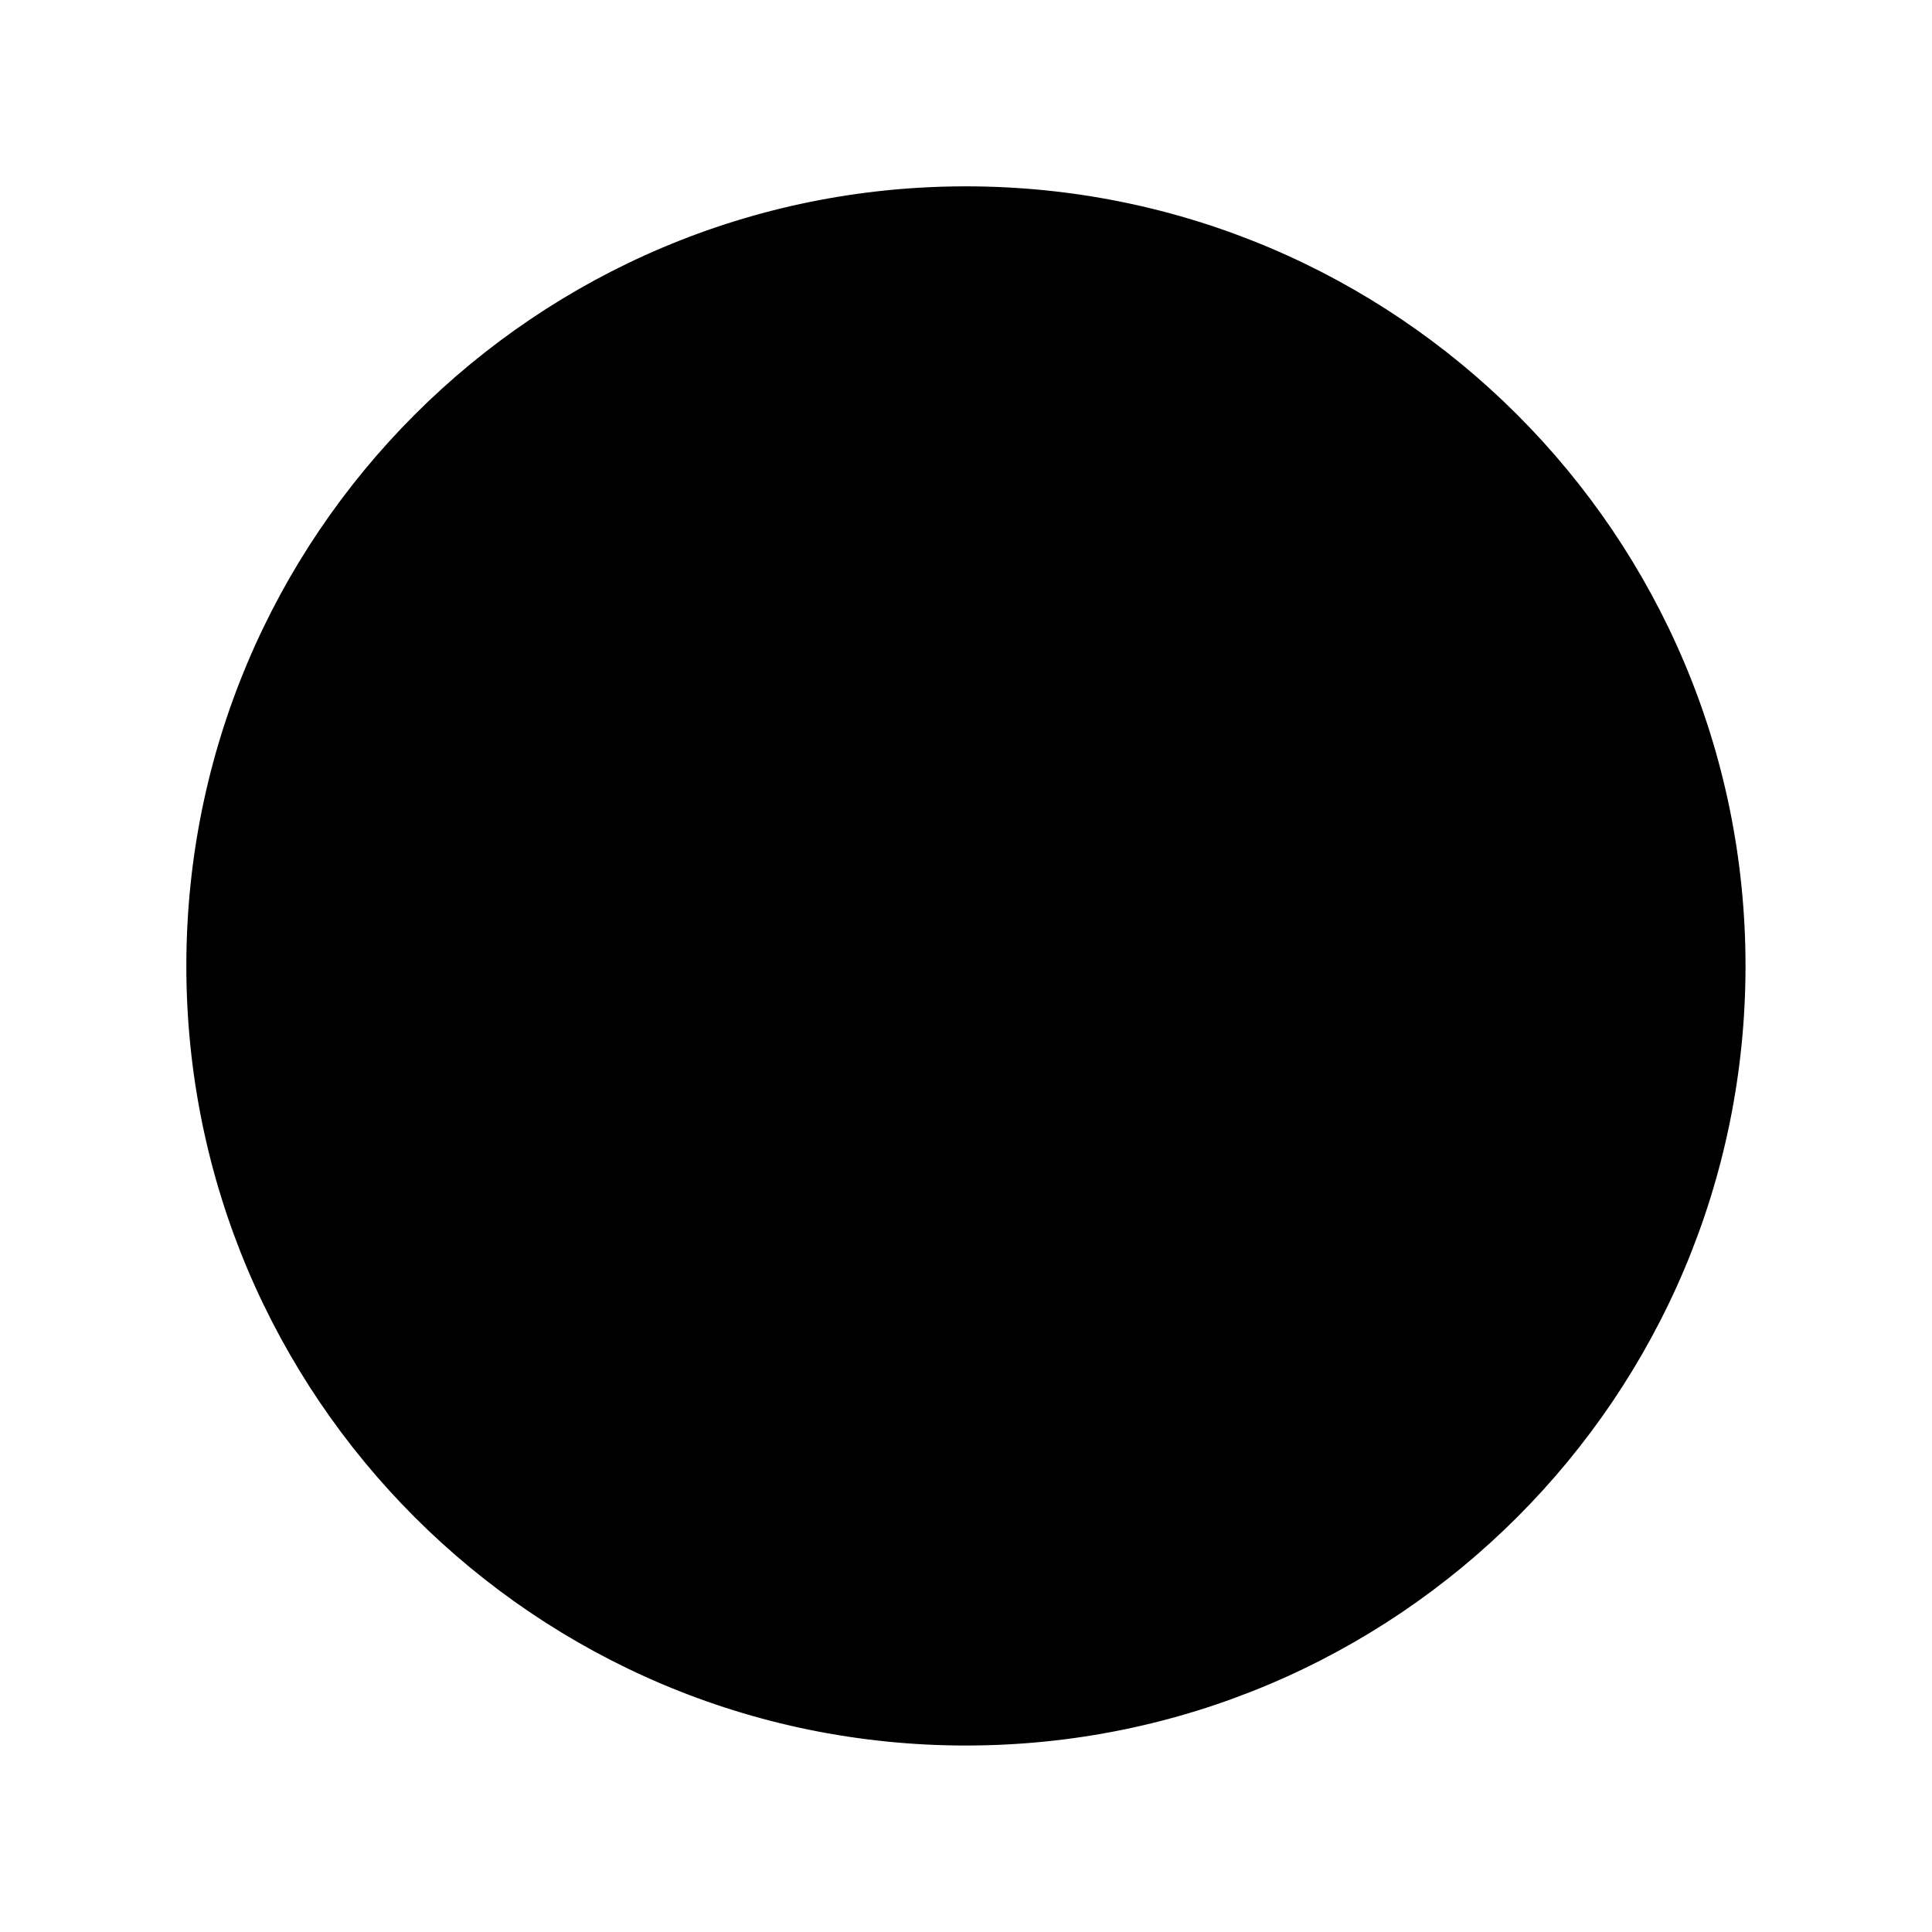
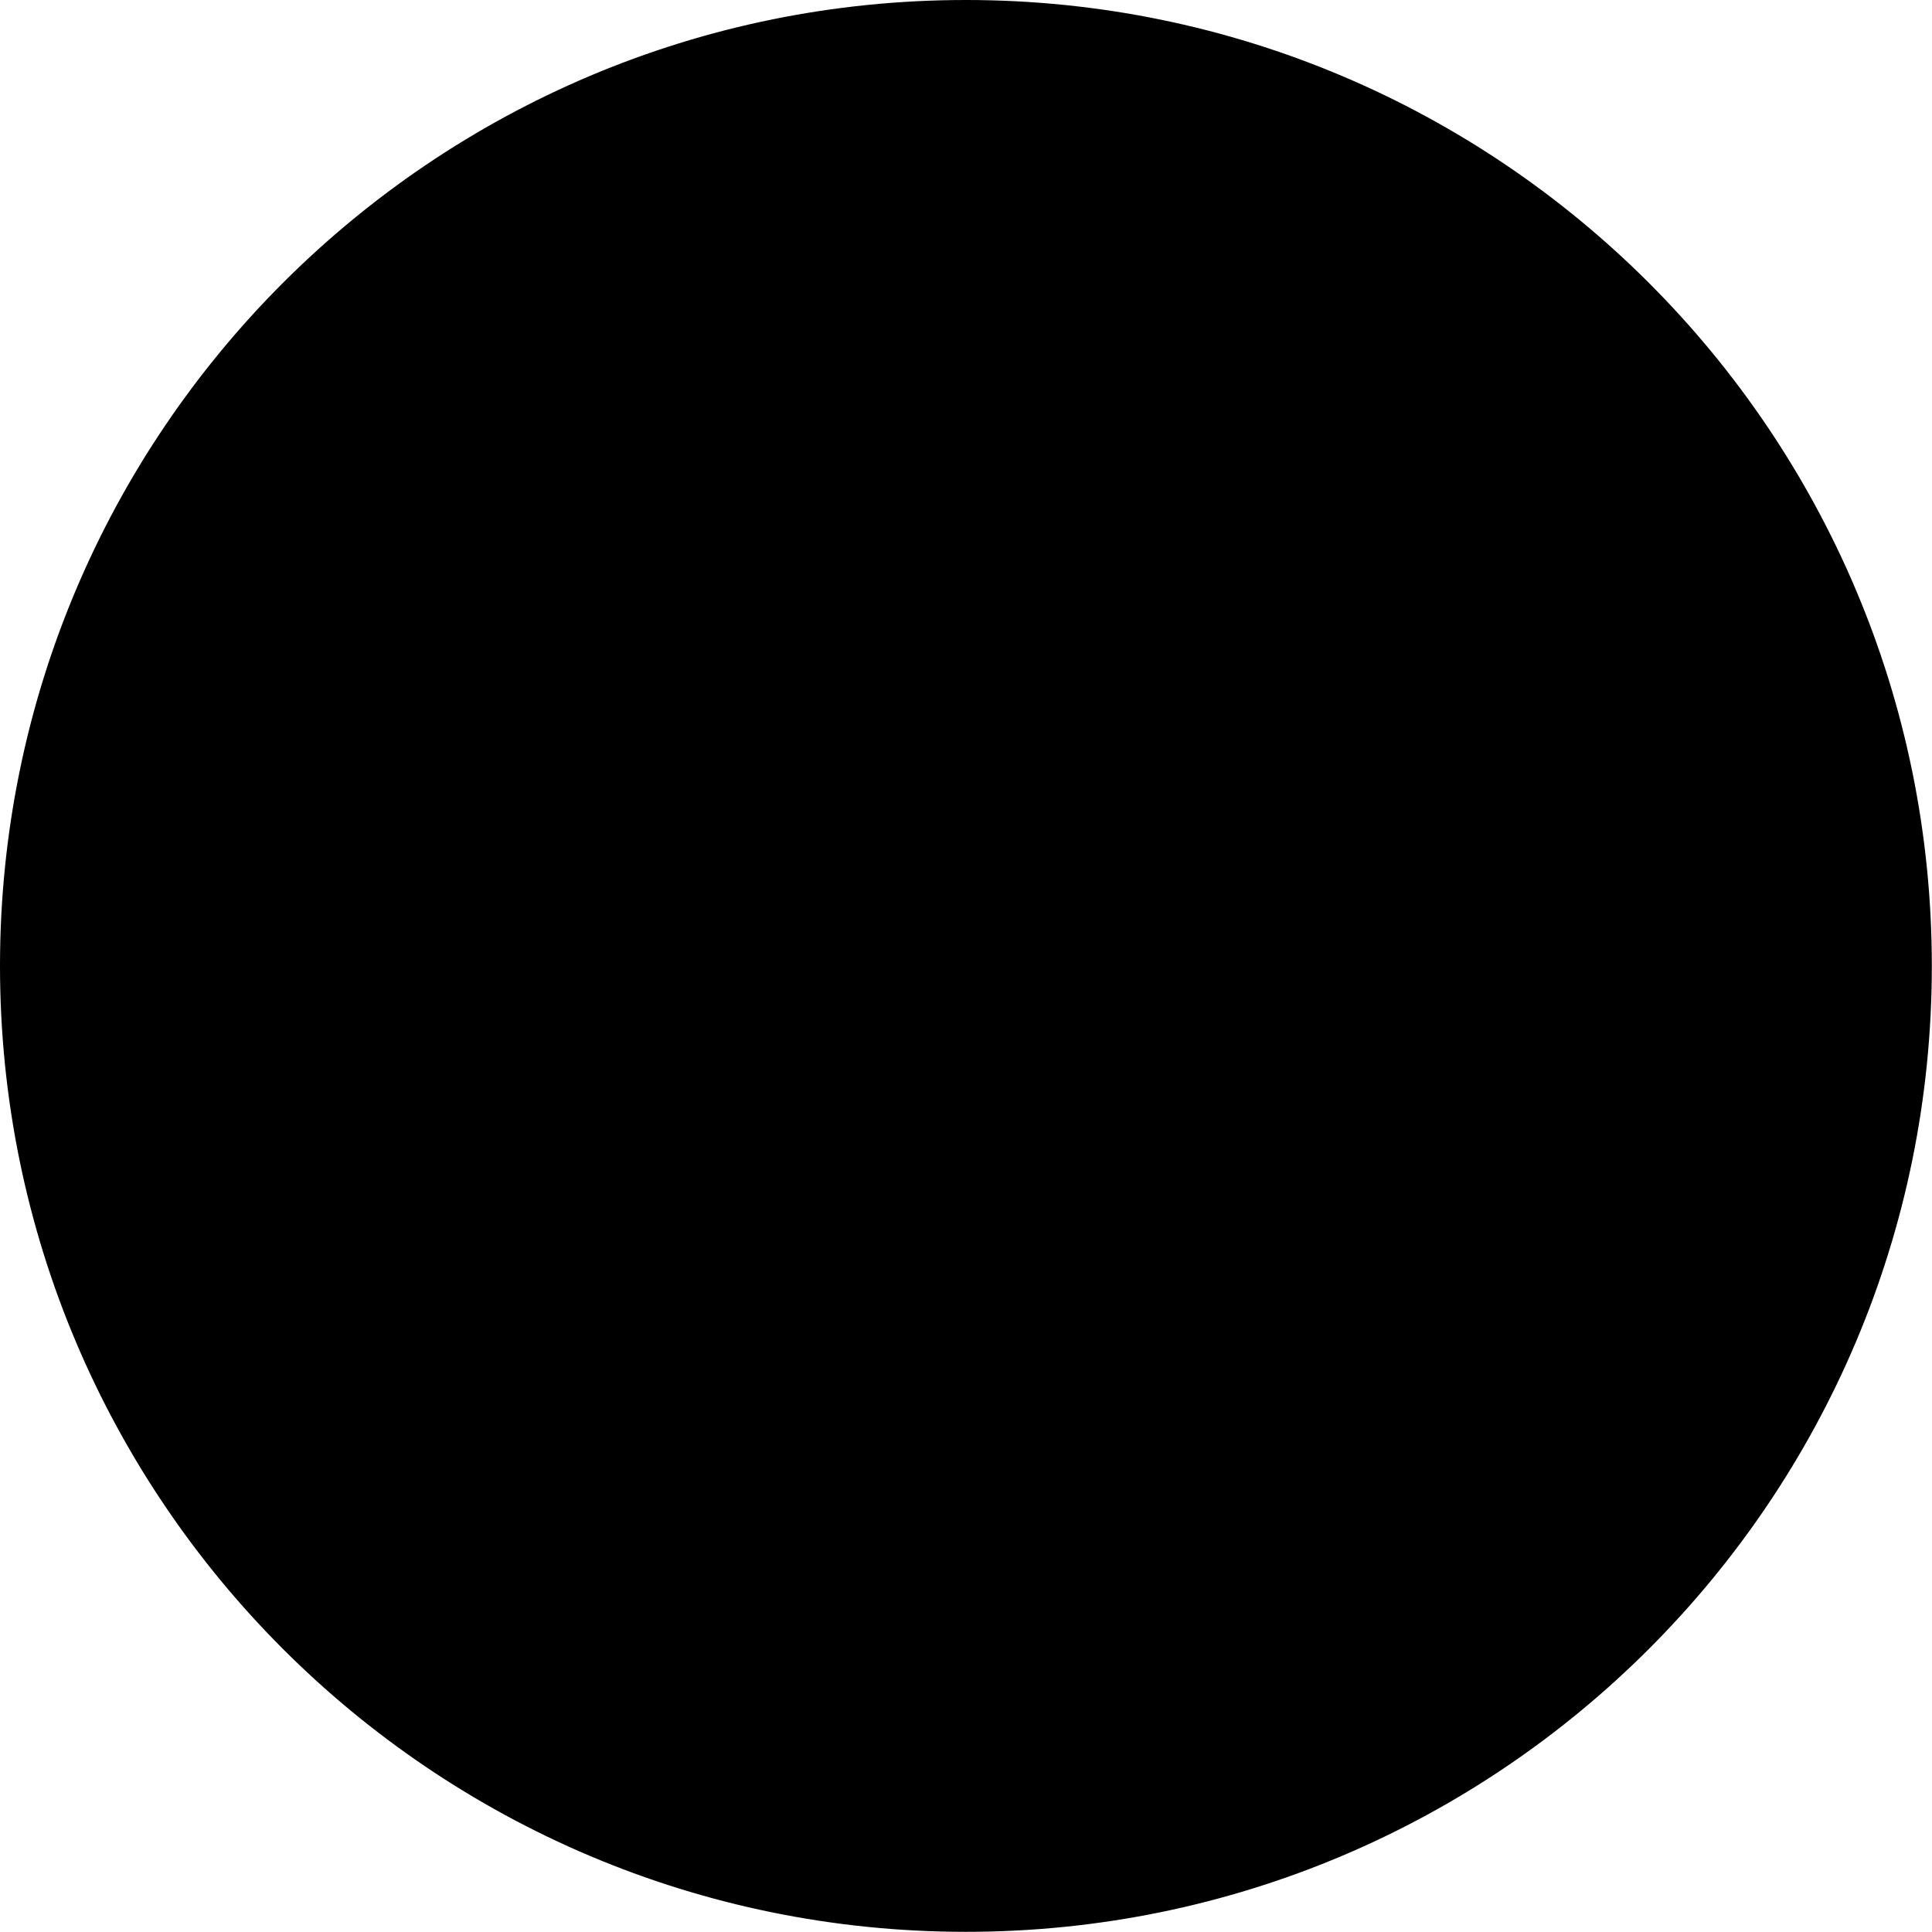
- <svg xmlns="http://www.w3.org/2000/svg" id="Livello_1" data-name="Livello 1" viewBox="0 0 141.73 141.73">
+ <svg xmlns="http://www.w3.org/2000/svg" id="Livello_1" data-name="Livello 1" viewBox="0 0 114.39 114.39">
  <defs>
    <style>.cls-1{stroke:#000;stroke-miterlimit:10;}</style>
  </defs>
-   <circle class="cls-1" cx="70.86" cy="70.86" r="56.69" />
+   <circle class="cls-1" cx="57.19" cy="57.19" r="56.69" />
</svg>
